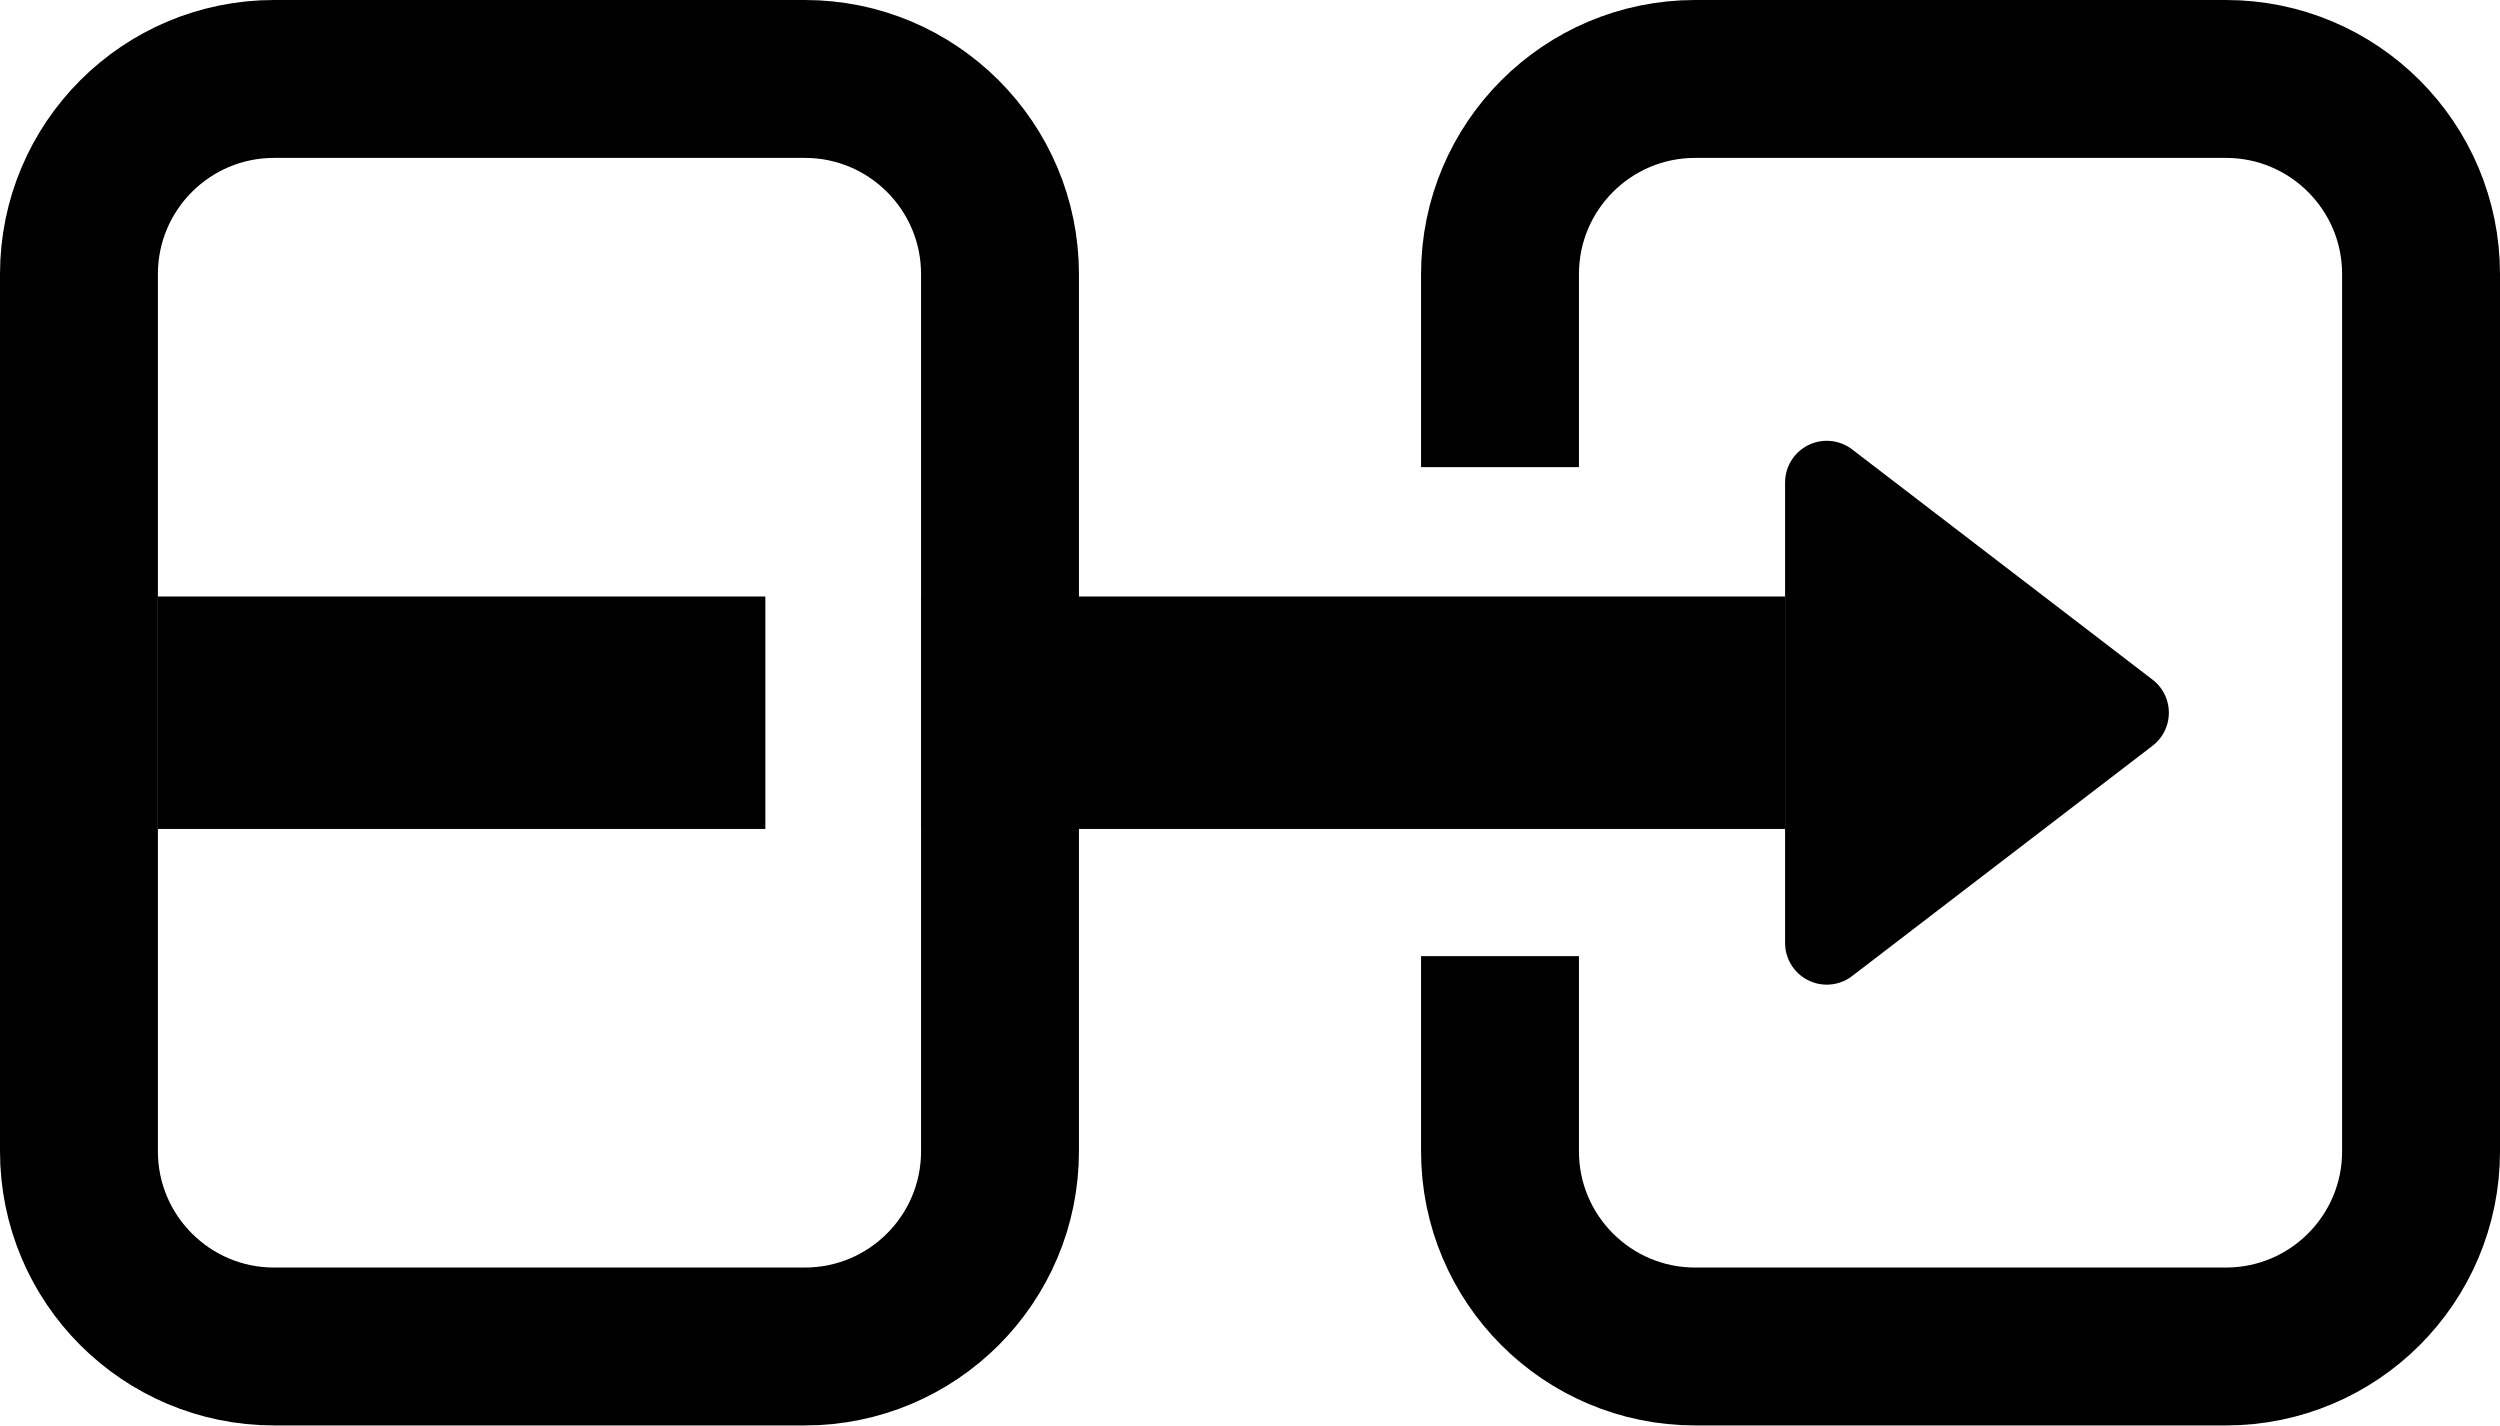
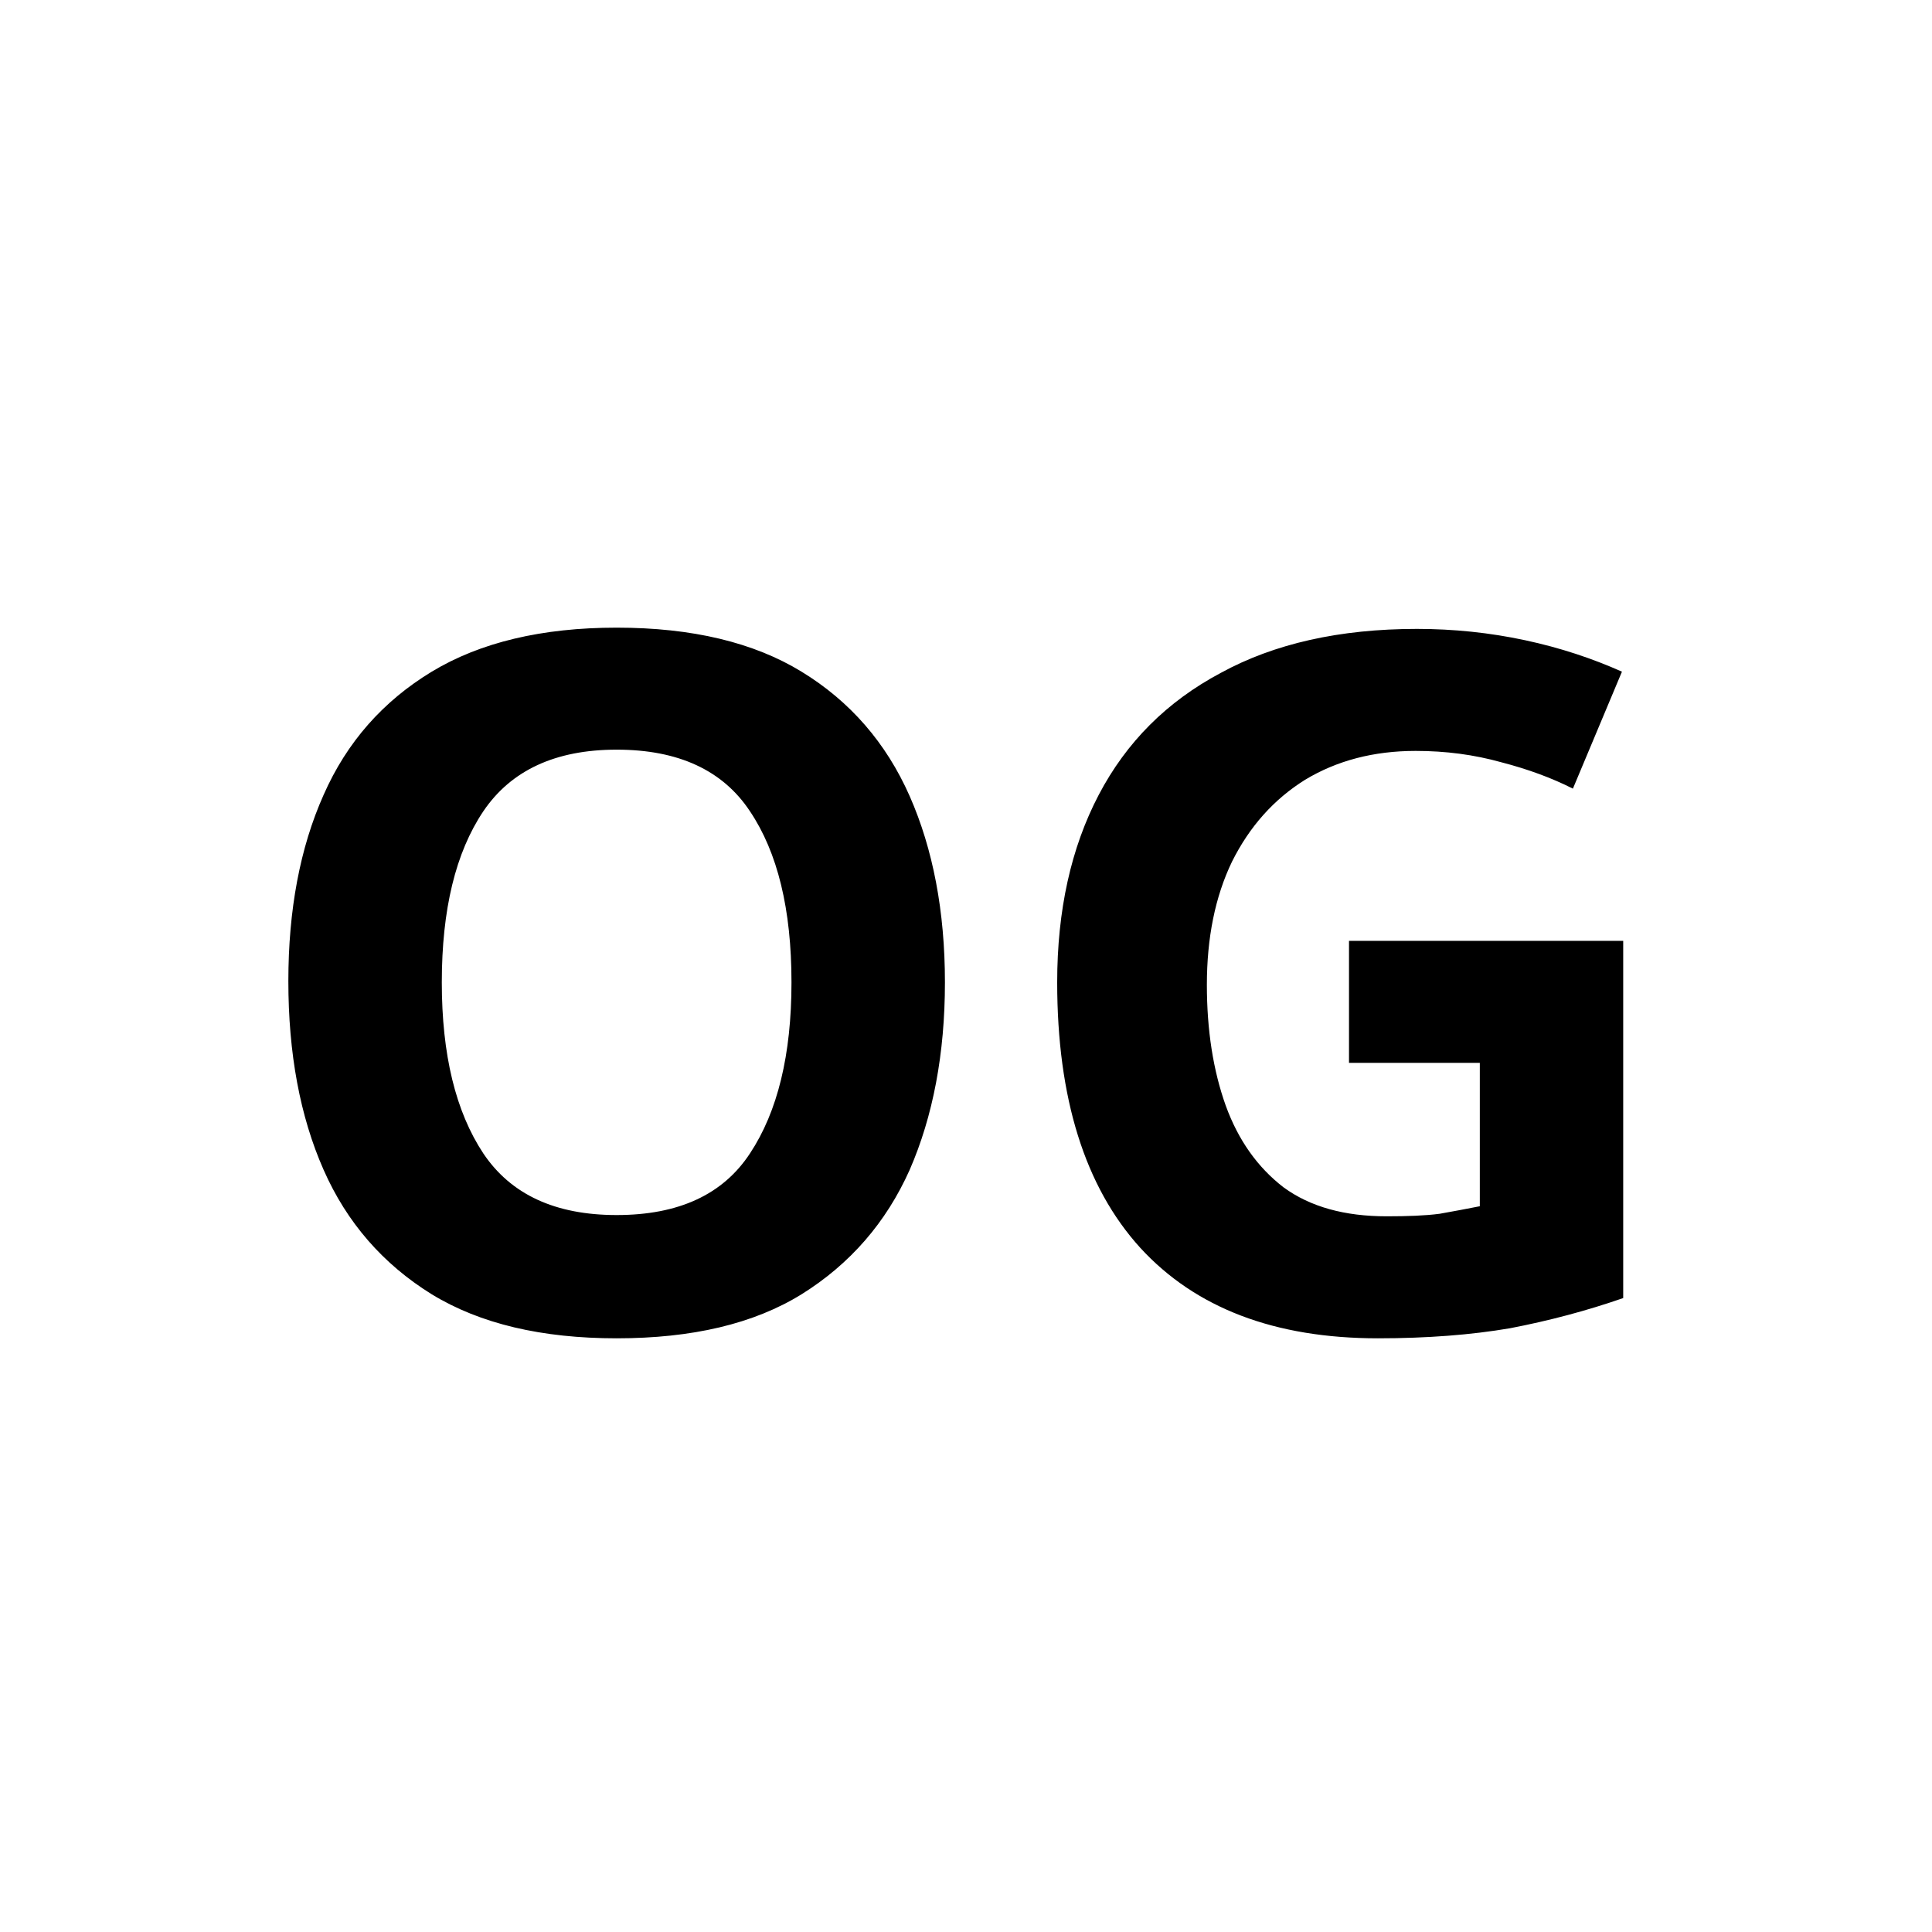
- <svg xmlns="http://www.w3.org/2000/svg" viewBox="0 0 1140 650" width="1140" height="650" fill="none" role="img" aria-label="OpenGateway">
-   <g id="logo" stroke="currentColor" fill="currentColor">
-     <rect id="node-in" x="36" y="36" width="420" height="578" rx="89" fill="none" stroke-width="72" />
-     <rect id="bar-in" x="72" y="272" width="277" height="106" stroke="none" />
-     <path id="node-out" d="M684 213 L684 125 A89 89 0 0 1 773 36 L1015 36 A89 89 0 0 1 1104 125 L1104 525 A89 89 0 0 1 1015 614 L773 614 A89 89 0 0 1 684 525 L684 436" fill="none" stroke-width="72" stroke-linecap="butt" />
-     <g id="arrow">
-       <rect id="arrow-shaft" x="420" y="272" width="394" height="106" stroke="none" />
-       <path id="arrow-head" d="M833 220 L970 325 L833 430 Z" stroke-width="38" stroke-linejoin="round" />
-     </g>
-   </g>
+ <svg xmlns="http://www.w3.org/2000/svg" viewBox="0 0 24 24" role="img">
+   <text x="12" y="16.5" text-anchor="middle" font-family="system-ui, sans-serif" font-size="12" font-weight="700" fill="currentColor">OG</text>
</svg>
